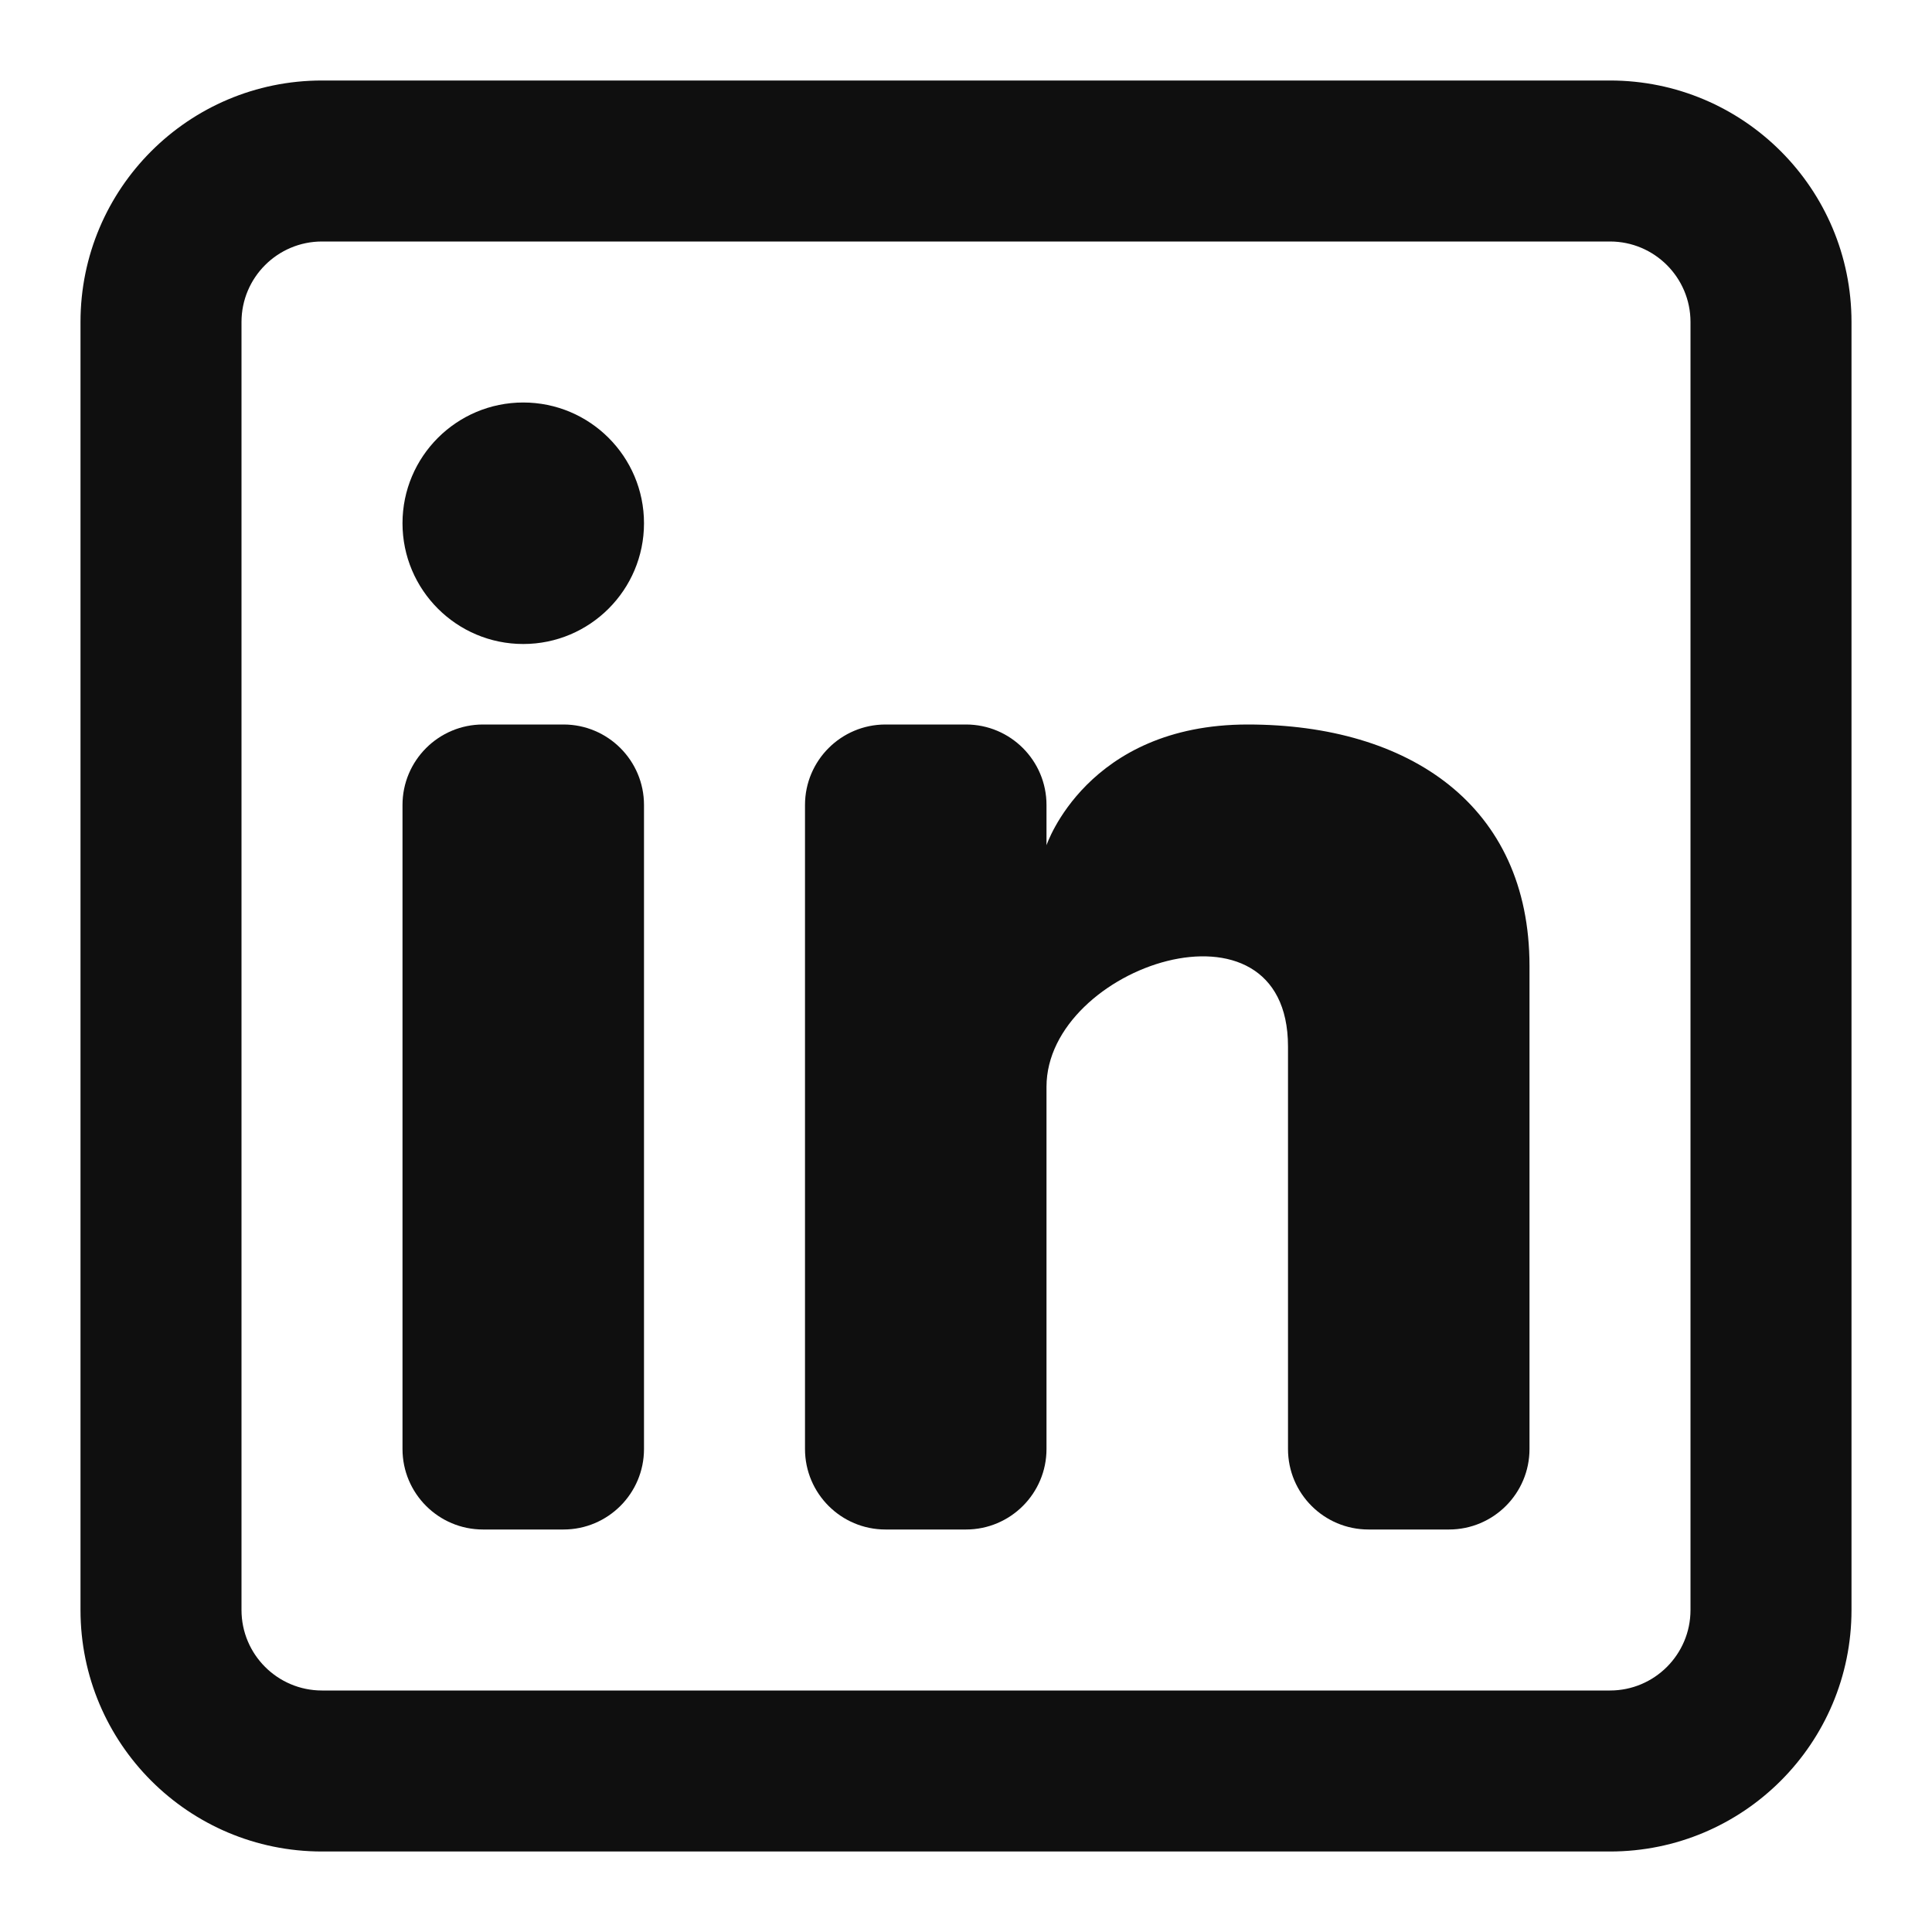
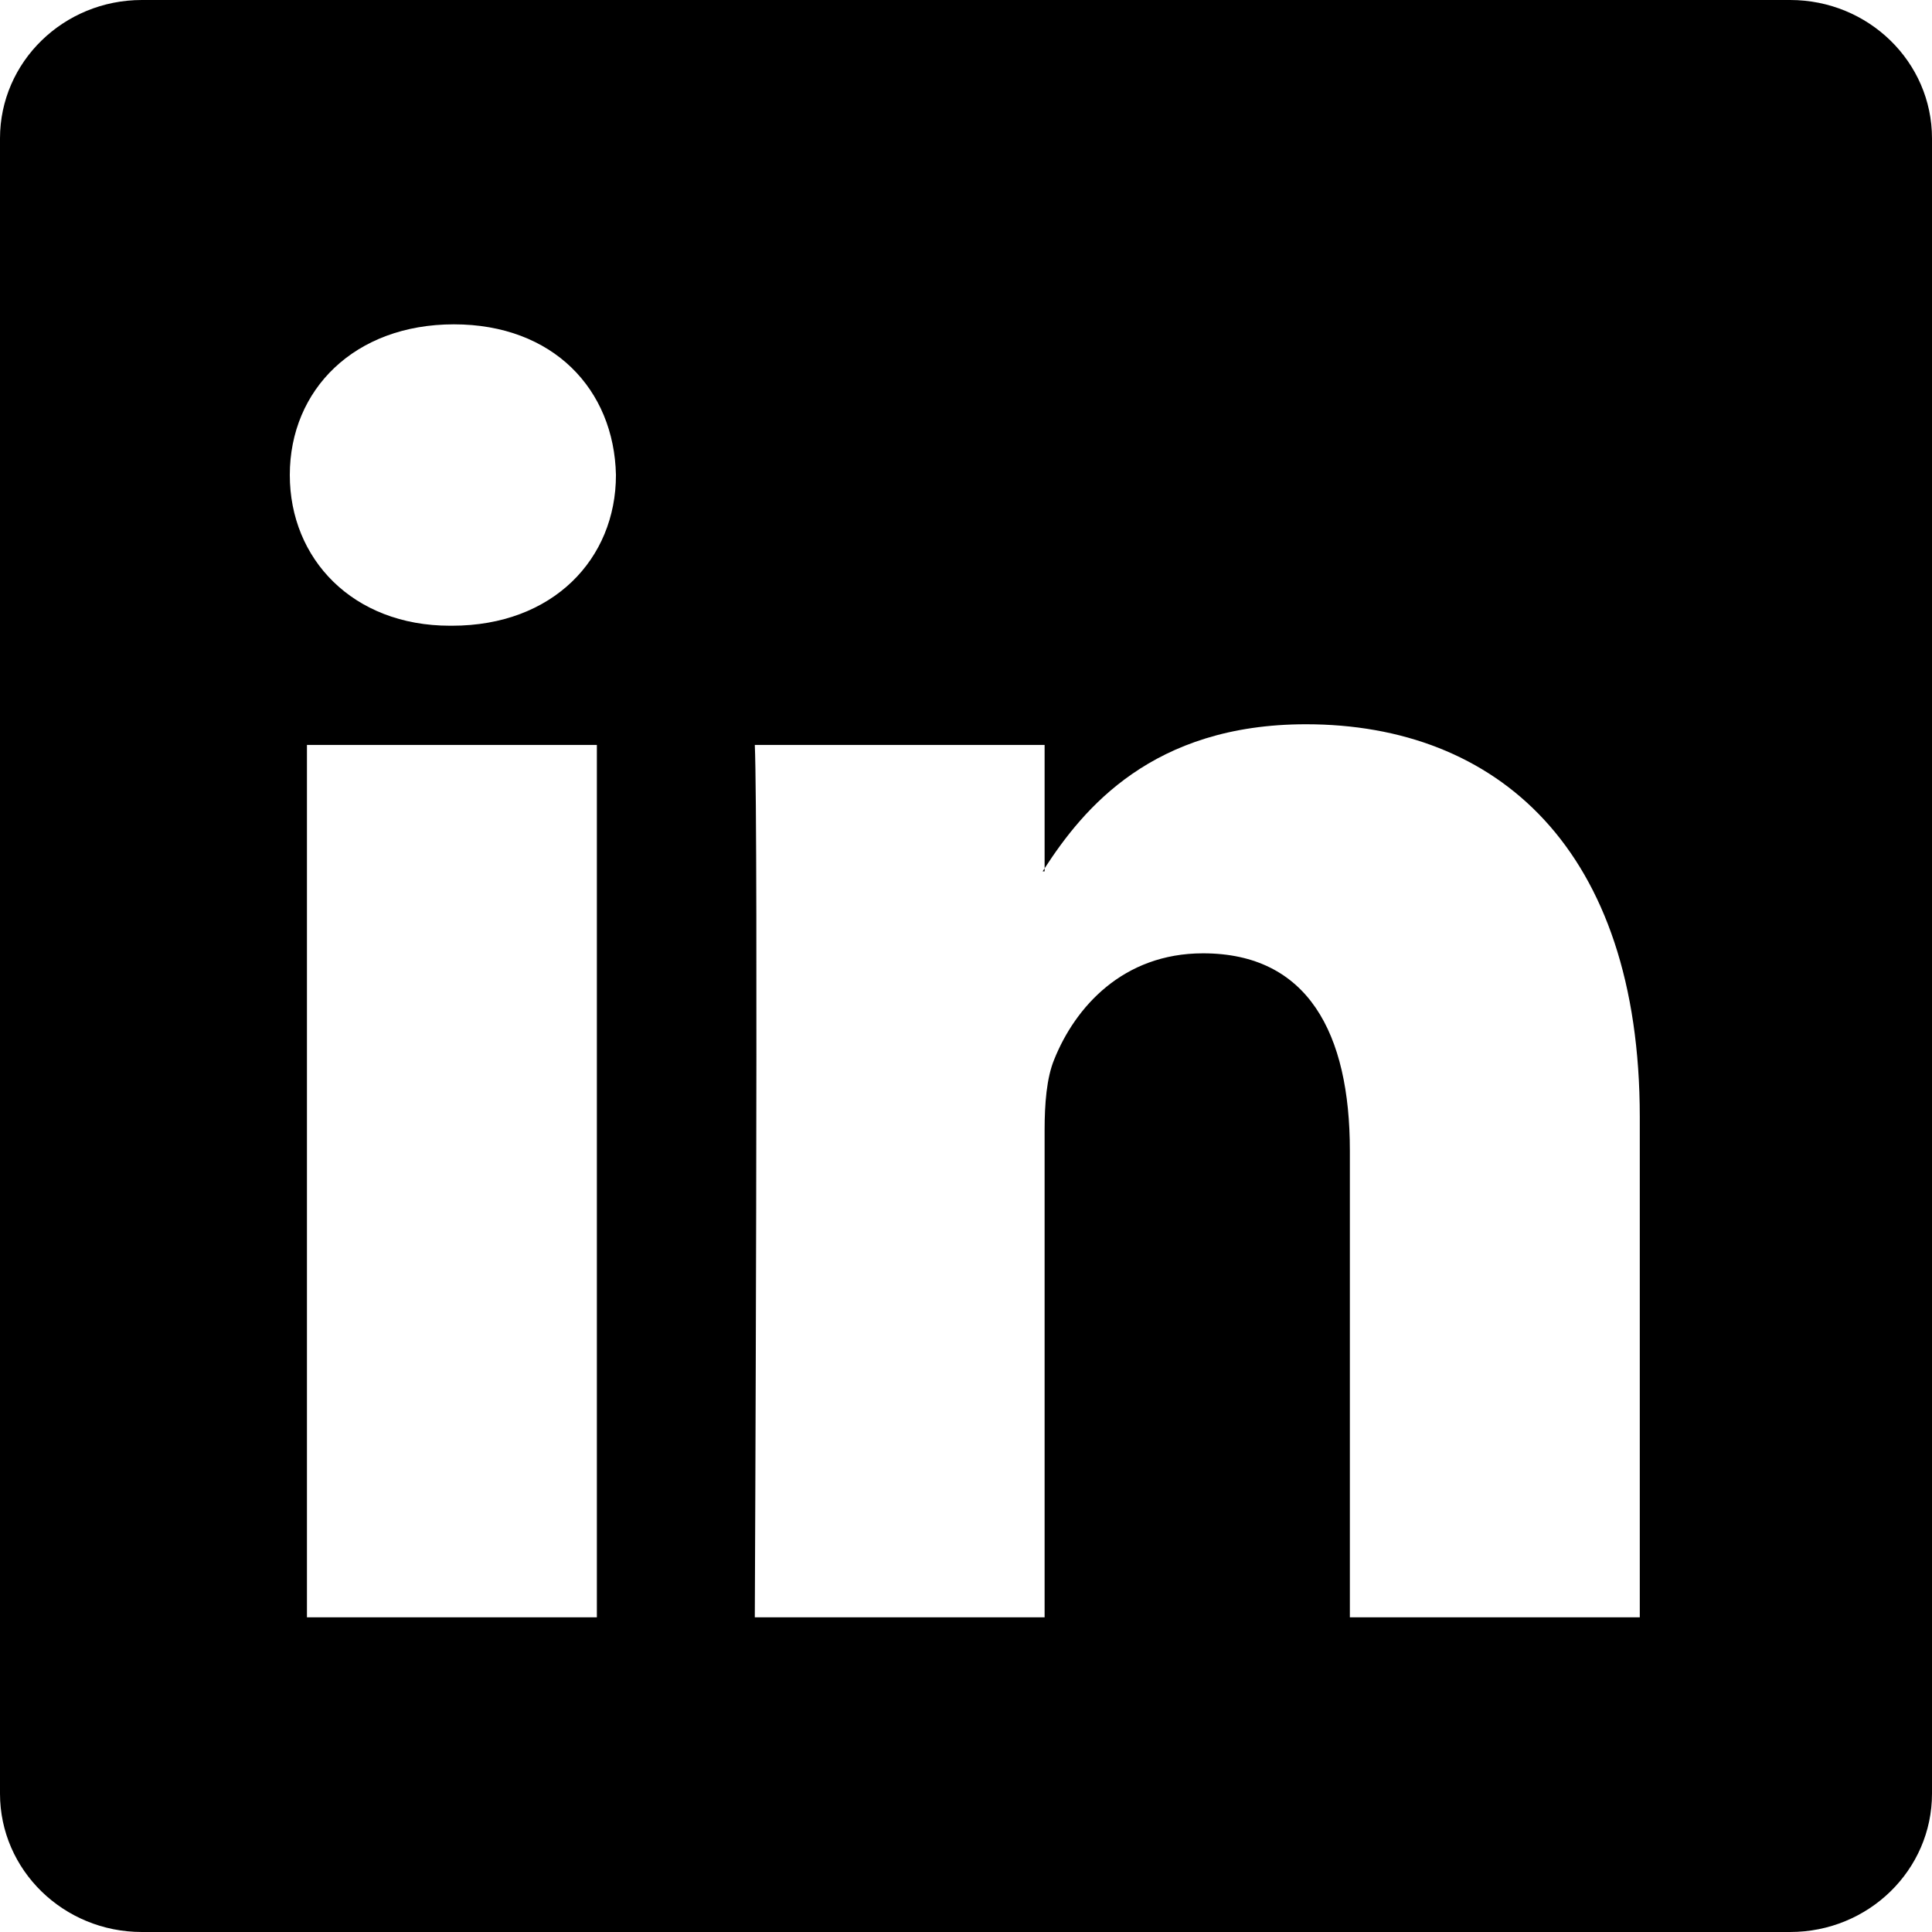
- <svg xmlns="http://www.w3.org/2000/svg" width="800px" height="800px" viewBox="0 0 24 24" fill="none">
-   <path d="M6.5 8C7.328 8 8 7.328 8 6.5C8 5.672 7.328 5 6.5 5C5.672 5 5 5.672 5 6.5C5 7.328 5.672 8 6.5 8Z" fill="#0F0F0F" />
-   <path d="M5 10C5 9.448 5.448 9 6 9H7C7.552 9 8 9.448 8 10V18C8 18.552 7.552 19 7 19H6C5.448 19 5 18.552 5 18V10Z" fill="#0F0F0F" />
-   <path d="M11 19H12C12.552 19 13 18.552 13 18V13.5C13 12 16 11 16 13V18C16 18.553 16.448 19 17 19H18C18.552 19 19 18.552 19 18V12C19 10 17.5 9 15.5 9C13.5 9 13 10.5 13 10.5V10C13 9.448 12.552 9 12 9H11C10.448 9 10 9.448 10 10V18C10 18.552 10.448 19 11 19Z" fill="#0F0F0F" />
-   <path fill-rule="evenodd" clip-rule="evenodd" d="M20 1C21.657 1 23 2.343 23 4V20C23 21.657 21.657 23 20 23H4C2.343 23 1 21.657 1 20V4C1 2.343 2.343 1 4 1H20ZM20 3C20.552 3 21 3.448 21 4V20C21 20.552 20.552 21 20 21H4C3.448 21 3 20.552 3 20V4C3 3.448 3.448 3 4 3H20Z" fill="#0F0F0F" />
+ <svg xmlns="http://www.w3.org/2000/svg" width="16" height="16" fill="currentColor" class="bi bi-linkedin" viewBox="0 0 16 16">
+   <path d="M0 1.146C0 .513.526 0 1.175 0h13.65C15.474 0 16 .513 16 1.146v13.708c0 .633-.526 1.146-1.175 1.146H1.175C.526 16 0 15.487 0 14.854zm4.943 12.248V6.169H2.542v7.225zm-1.2-8.212c.837 0 1.358-.554 1.358-1.248-.015-.709-.52-1.248-1.342-1.248S2.4 3.226 2.4 3.934c0 .694.521 1.248 1.327 1.248zm4.908 8.212V9.359c0-.216.016-.432.08-.586.173-.431.568-.878 1.232-.878.869 0 1.216.662 1.216 1.634v3.865h2.401V9.25c0-2.22-1.184-3.252-2.764-3.252-1.274 0-1.845.7-2.165 1.193v.025h-.016l.016-.025V6.169h-2.4c.03.678 0 7.225 0 7.225z" />
</svg>
